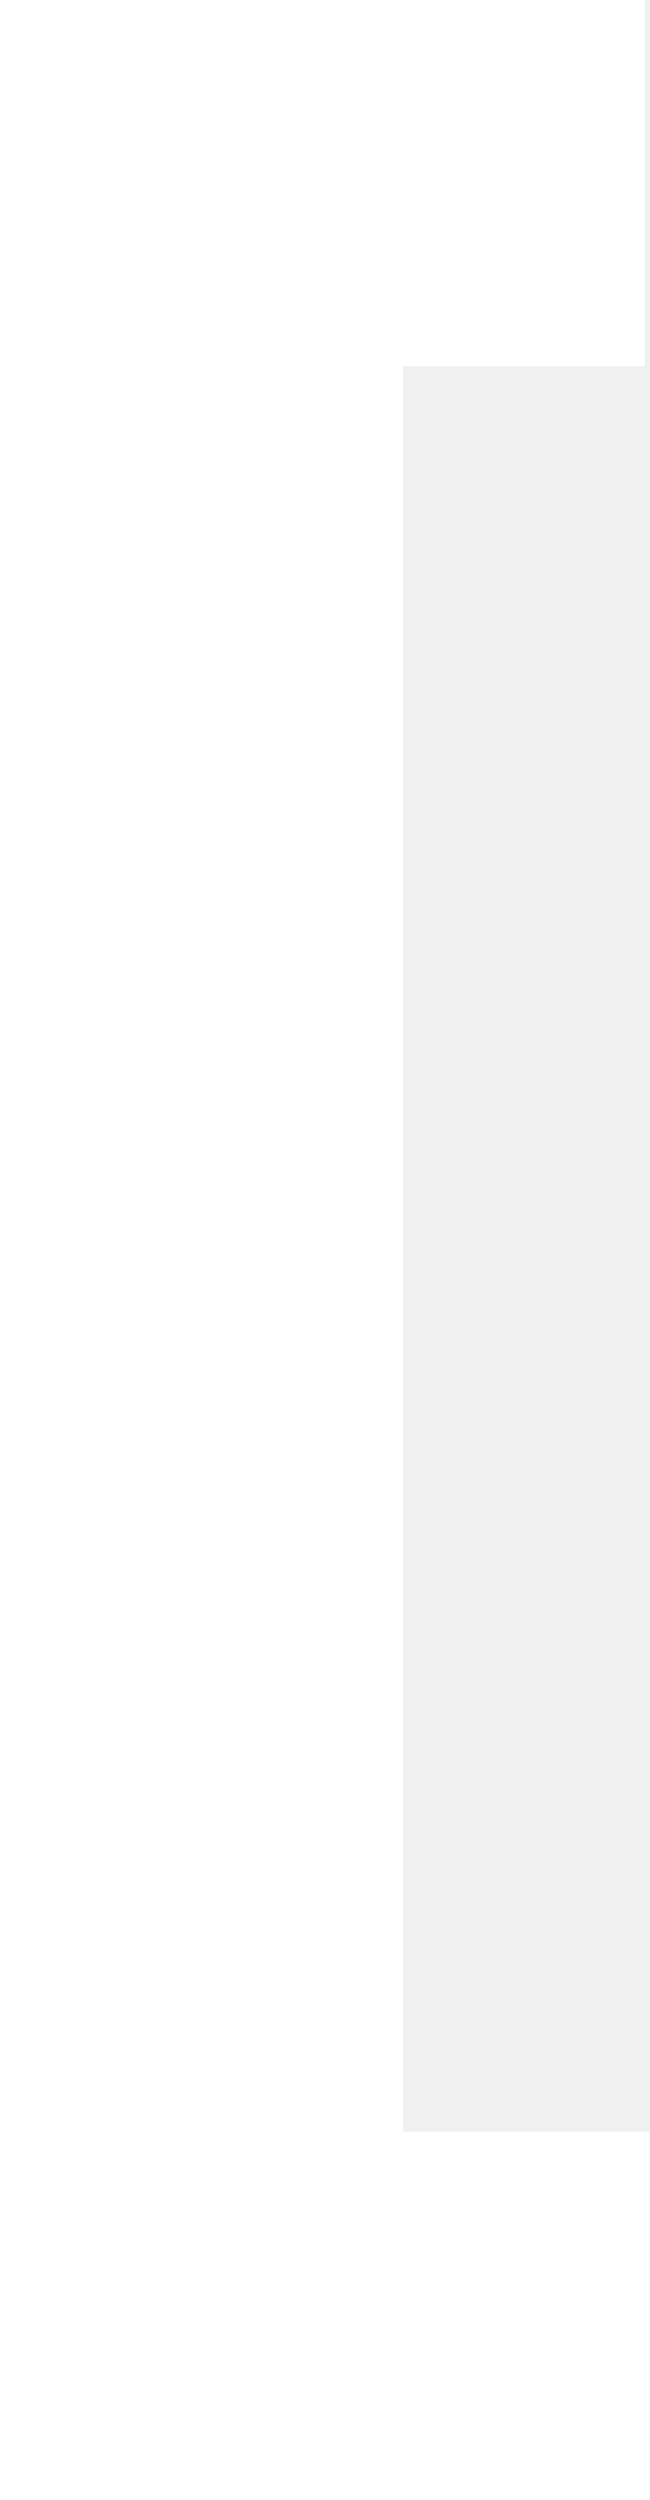
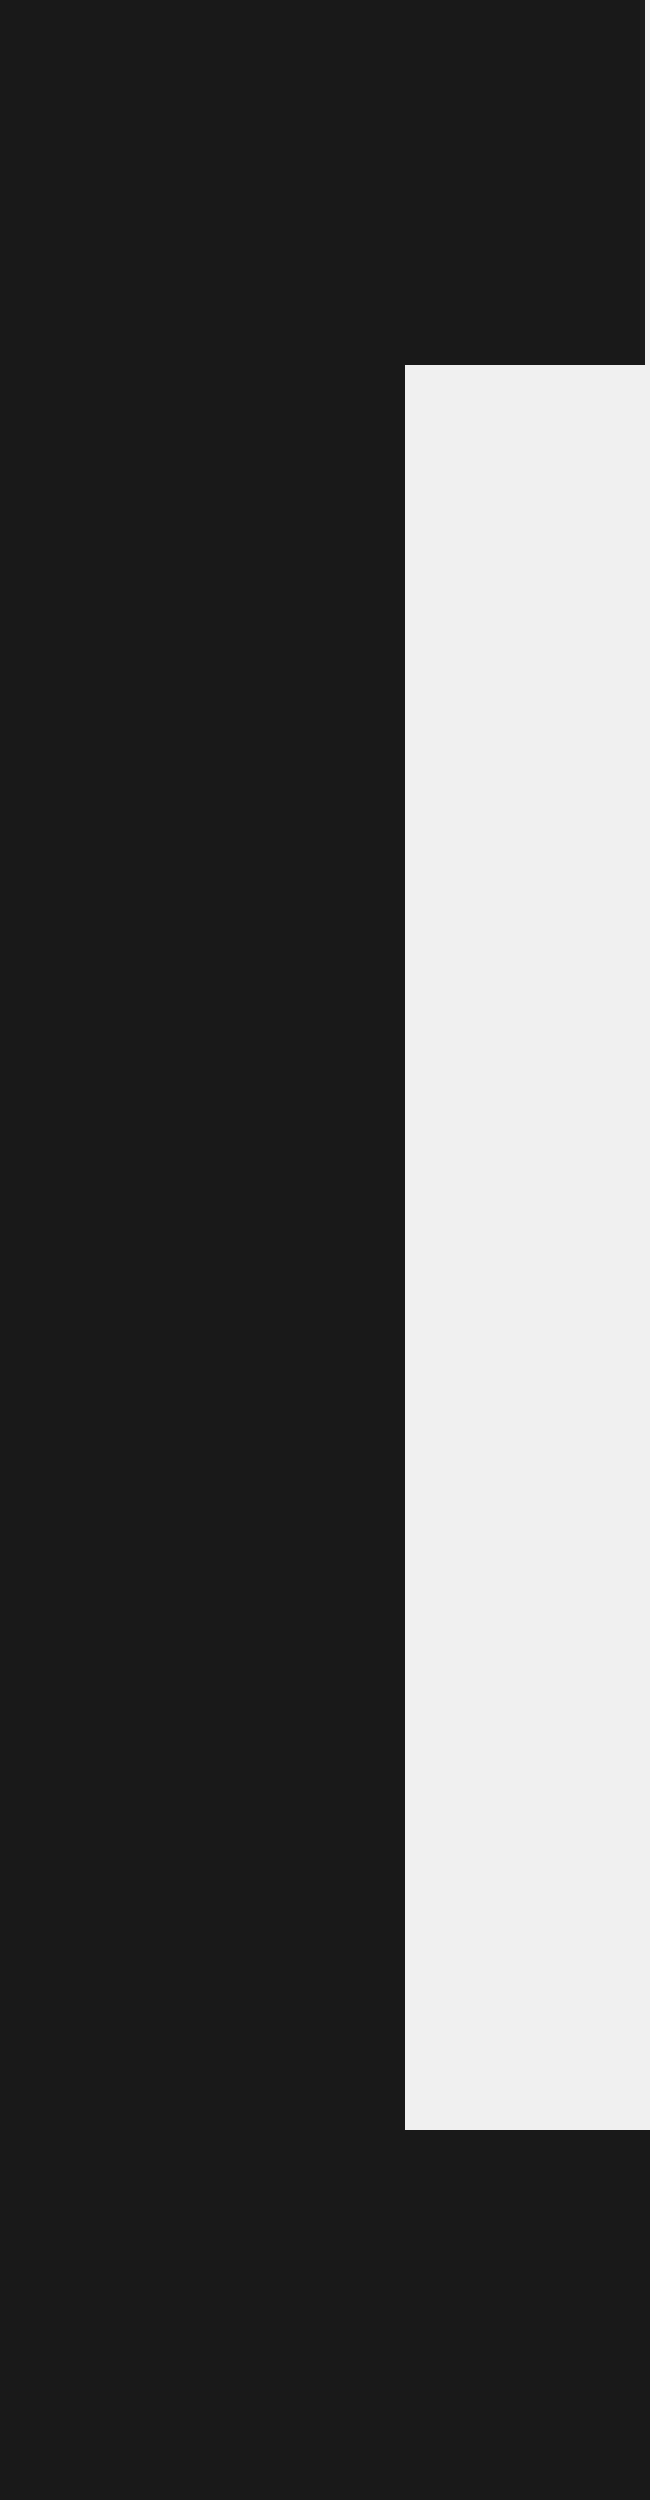
- <svg xmlns="http://www.w3.org/2000/svg" width="13" height="50" viewBox="0 0 13 50" fill="none">
-   <g clip-path="url(#clip0_2048_4348)">
-     <path d="M13 50H0V0H12.896V7.324H8.061V42.633H12.99V50H13Z" fill="white" />
-   </g>
+ <svg xmlns="http://www.w3.org/2000/svg" id="Layer_1" version="1.1" viewBox="0 0 13 50">
  <defs>
-     <clipPath id="clip0_2048_4348">
-       <rect width="13" height="50" fill="white" />
+     <style>
+       .st0 {
+         fill: none;
+       }
+ 
+       .st1 {
+         fill: #191919;
+       }
+ 
+       .st2 {
+         clip-path: url(#clippath);
+       }
+     </style>
+     <clipPath id="clippath">
+       <rect class="st0" width="13" height="50" />
    </clipPath>
  </defs>
+   <g class="st2">
+     <path class="st1" d="M13,50H0V0h12.9v7.3h-4.8v35.3h4.9v7.4h0Z" />
+   </g>
</svg>
